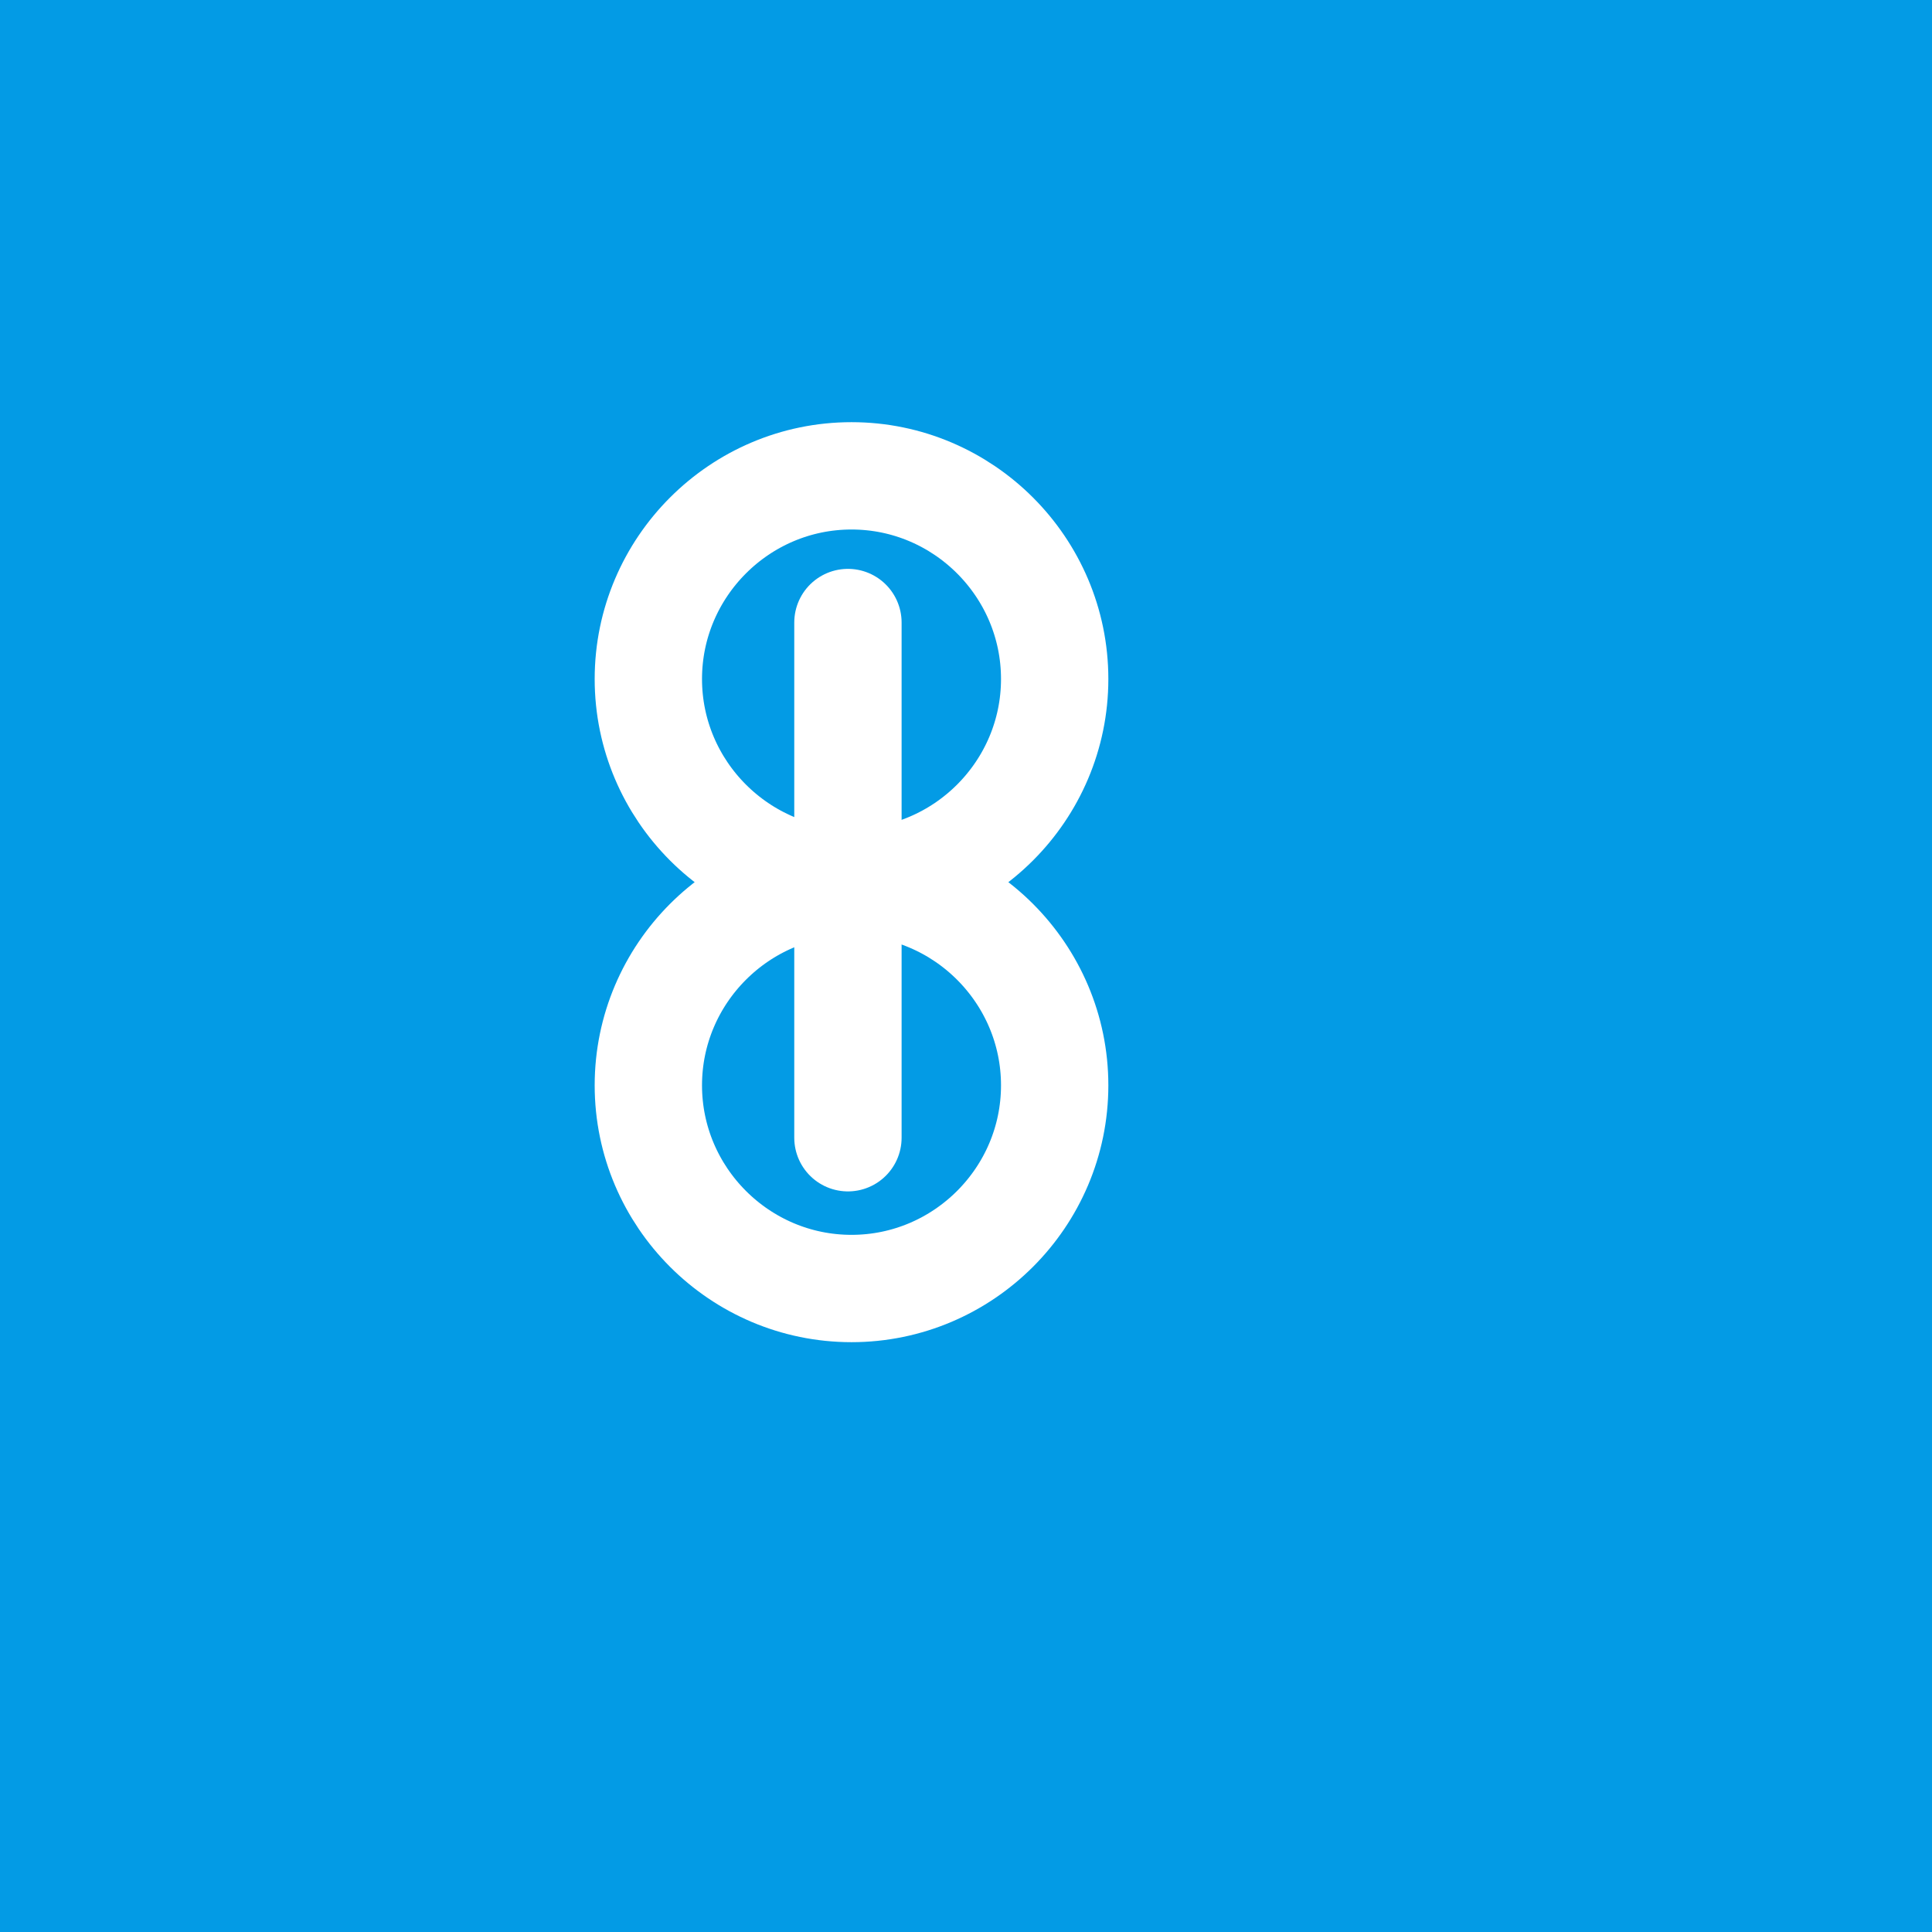
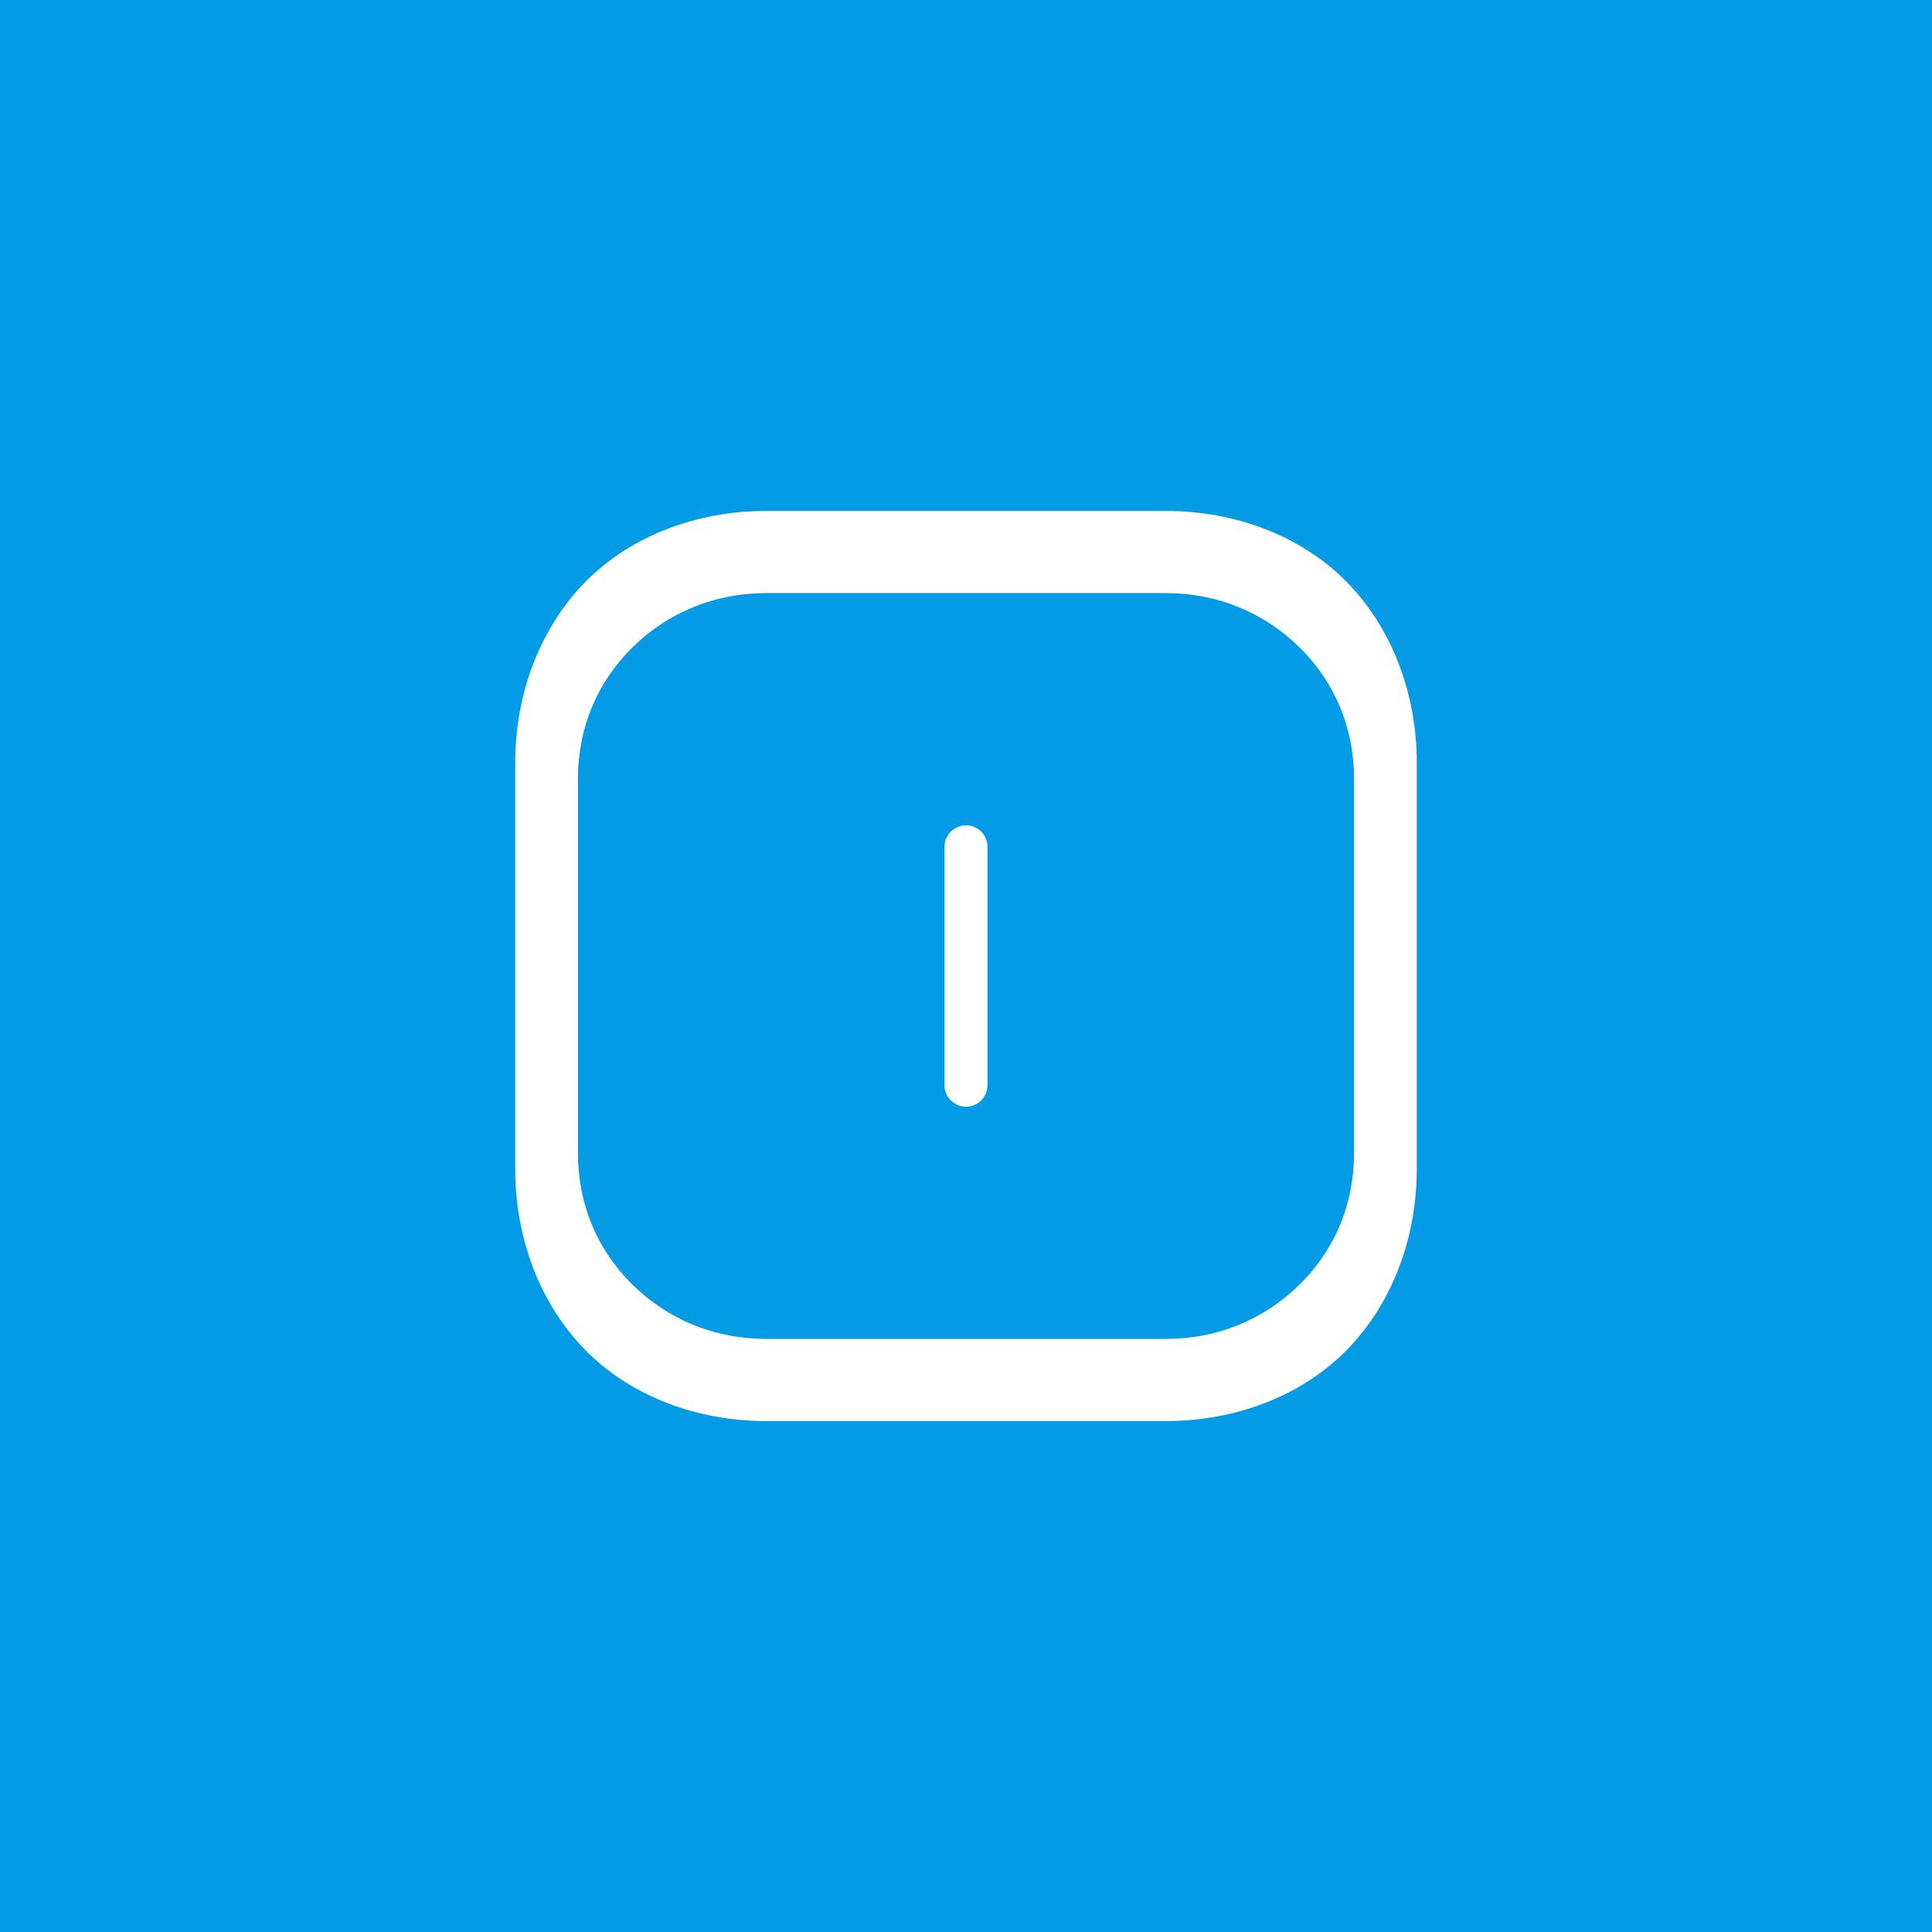
<svg xmlns="http://www.w3.org/2000/svg" width="180" height="180" viewBox="0 0 180 180" fill="none">
  <rect width="180" height="180" fill="#039BE5" />
-   <g transform="translate(36, 36) scale(1)">
-     <path d="M43.333 8.333C53.755 8.333 62.262 16.841 62.262 27.262C62.262 37.683 53.755 46.191 43.333 46.191C32.912 46.191 24.405 37.683 24.405 27.262C24.405 16.841 32.912 8.333 43.333 8.333ZM43.333 46.191C53.755 46.191 62.262 54.698 62.262 65.119C62.262 75.54 53.755 84.048 43.333 84.048C32.912 84.048 24.405 75.54 24.405 65.119C24.405 54.698 32.912 46.191 43.333 46.191Z" stroke="white" stroke-width="10" stroke-linecap="round" stroke-linejoin="round" />
-     <line x1="43" y1="22" x2="43" y2="70" stroke="white" stroke-width="10" stroke-linecap="round" />
-   </g>
+   <path d="M125.469 54.219C121.281 49.953 115.115 47.602 108.633 47.602H71.367C64.885 47.602 58.719 49.953 54.531 54.219C50.344 58.484 48 64.57 48 71.121V108.879C48 115.429 50.344 121.515 54.531 125.781C58.719 130.047 64.885 132.398 71.367 132.398H108.633C115.115 132.398 121.281 130.047 125.469 125.781C129.656 121.515 132 115.429 132 108.879V71.121C132 64.57 129.656 58.484 125.469 54.219ZM108.633 124.742H71.367C66.526 124.742 62.194 122.903 58.916 119.676C55.638 116.449 53.844 112.188 53.844 107.414V72.586C53.844 67.812 55.638 63.551 58.916 60.324C62.194 57.097 66.526 55.258 71.367 55.258H108.633C113.474 55.258 117.806 57.097 121.084 60.324C124.362 63.551 126.156 67.812 126.156 72.586V107.414C126.156 112.188 124.362 116.449 121.084 119.676C117.806 122.903 113.474 124.742 108.633 124.742Z" fill="white" />
+   <path d="M90 78.891V101.109" stroke="white" stroke-width="4" stroke-linecap="round" stroke-linejoin="round" />
</svg>
